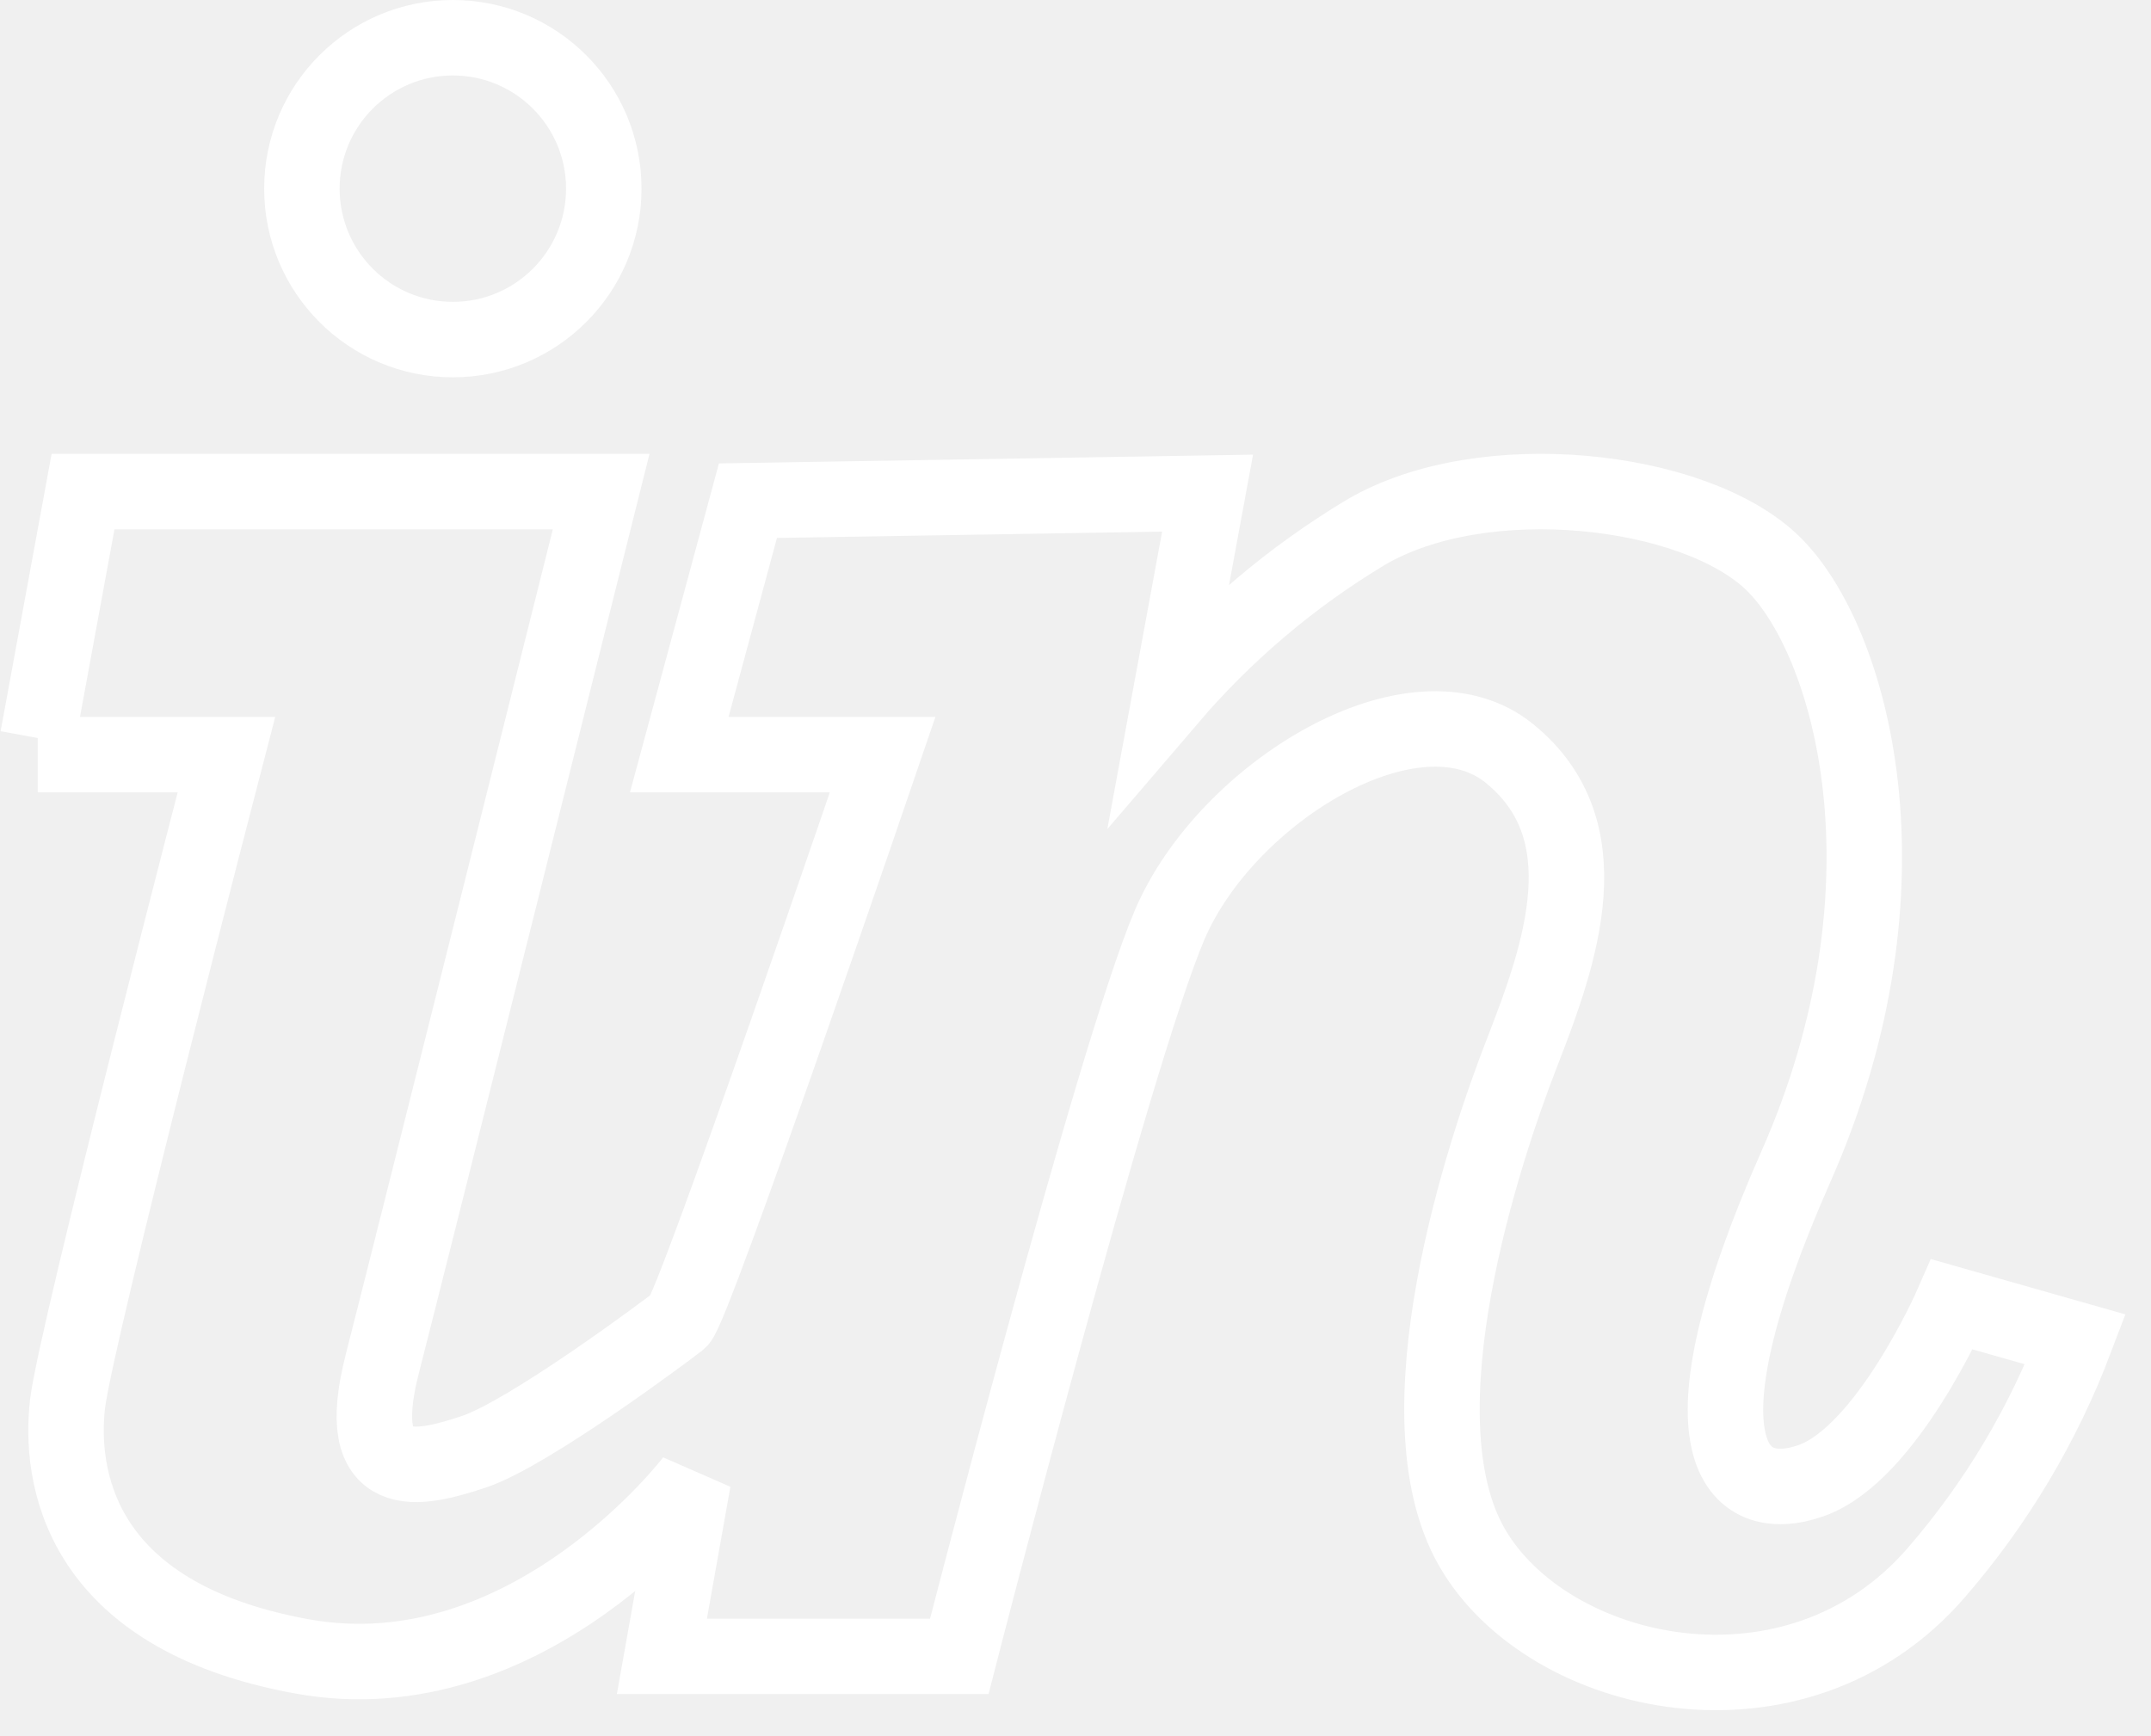
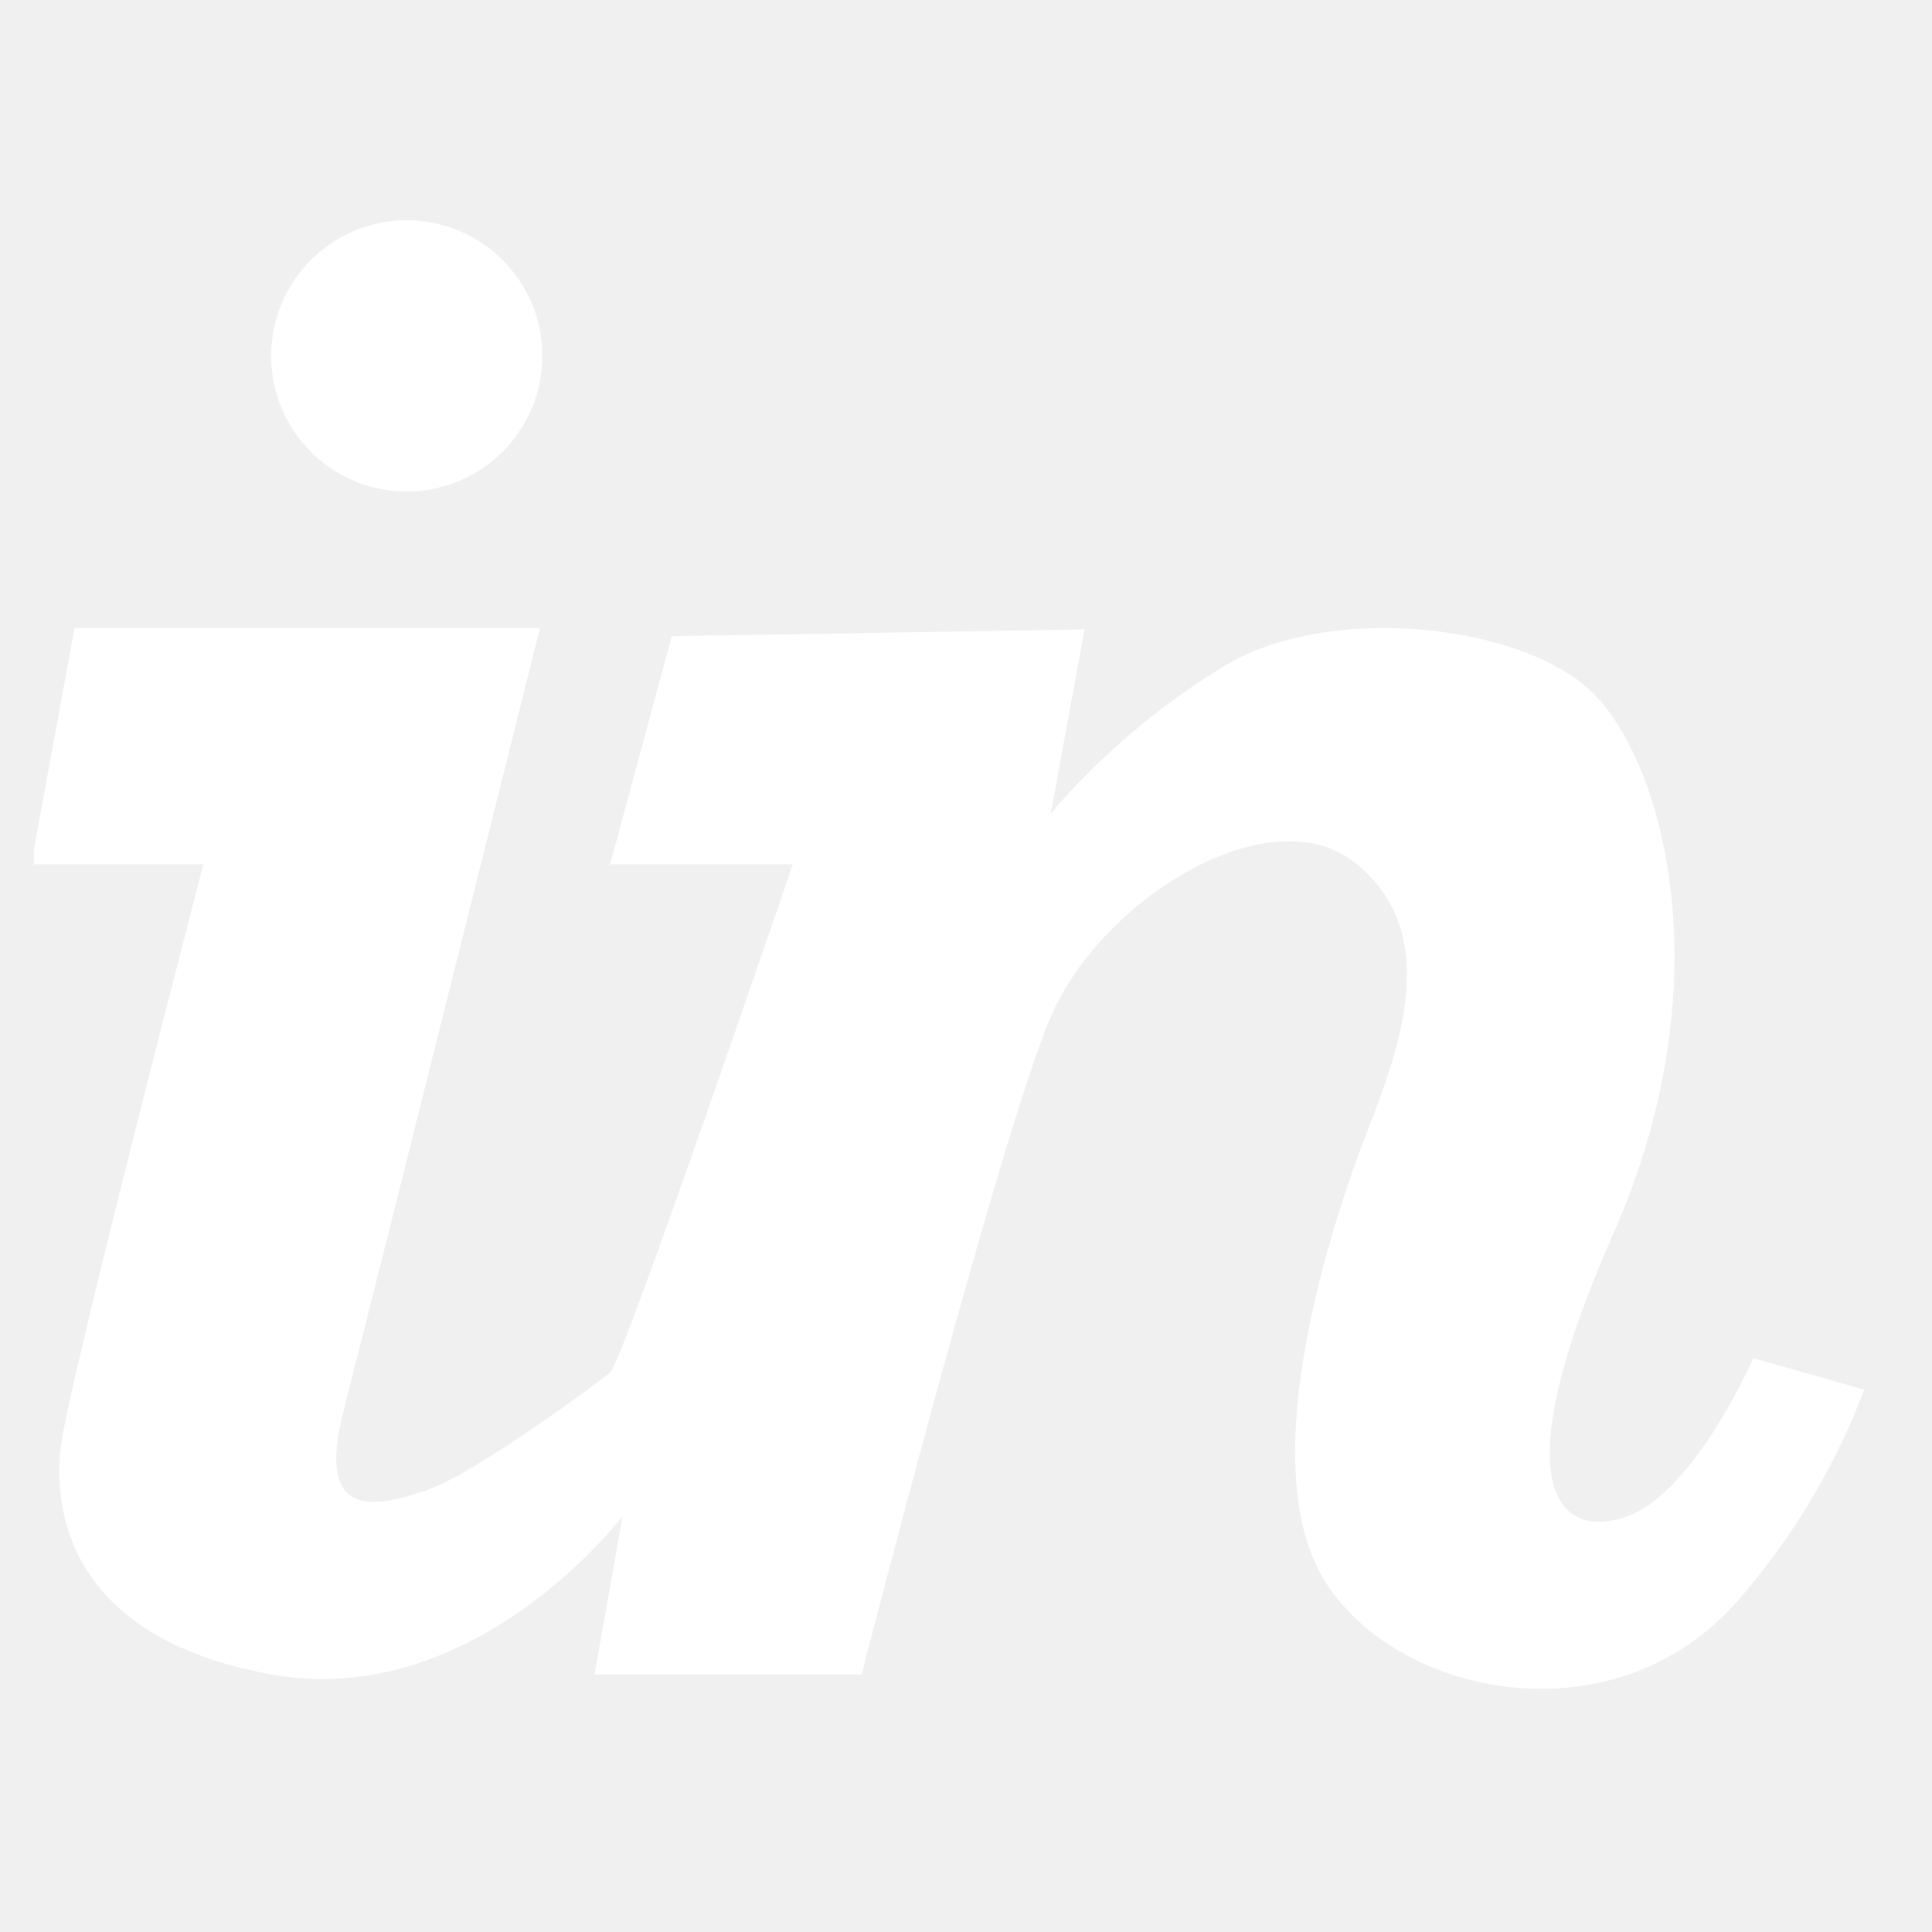
- <svg xmlns="http://www.w3.org/2000/svg" width="57px" height="46px" viewBox="0 0 57 46" version="1.1">
-   <defs />
-   <g id="Page-1" stroke="none" stroke-width="1" fill="none" fill-rule="evenodd">
-     <g id="linkedin_icon" transform="translate(1, 1)" stroke="#FFFFFF" stroke-width="2">
+ <svg width="24px" height="24px" viewBox="0 0 57 46">
+   <g stroke="none" stroke-width="1" fill="none" fill-rule="evenodd">
+     <g className="filler" transform="translate(1, 1)" fill="#FFFFFF">
      <path d="M0,19 L5,19 C5,19 1,34.38 0.79,36.21 C0.58,38.04 1,41.81 7,42.9 C13,43.99 17.37,38.23 17.37,38.23 L16.54,42.9 L24.42,42.9 C24.42,42.9 28.5,27 30,23.5 C31.5,20 36.5,16.94 39,18.97 C41.5,21 40.37,24.24 39.34,26.88 C38.31,29.52 36,36.5 38,40 C40,43.5 46.59,45 50.32,40.67 C51.899,38.845 53.145,36.757 54,34.5 L50.73,33.57 C50.73,33.57 49,37.53 47,38.24 C45,38.95 43.27,37.43 46.59,29.92 C49.91,22.41 48.04,15.92 45.97,13.92 C43.9,11.92 38.3,11.28 35.19,13.11 C33.235,14.285 31.483,15.767 30,17.5 L31,12.07 L18.82,12.27 L17,19 L22.39,19 C22.39,19 17.37,33.71 17,34 C16.63,34.29 13,37 11.55,37.48 C10.1,37.96 8.3,38.39 9.13,35.15 C9.96,31.91 14.93,12.03 14.93,12.03 L1.2,12.03 L0,18.56" id="Shape" />
      <circle id="Oval" cx="11" cy="4" r="4" />
    </g>
  </g>
</svg>
